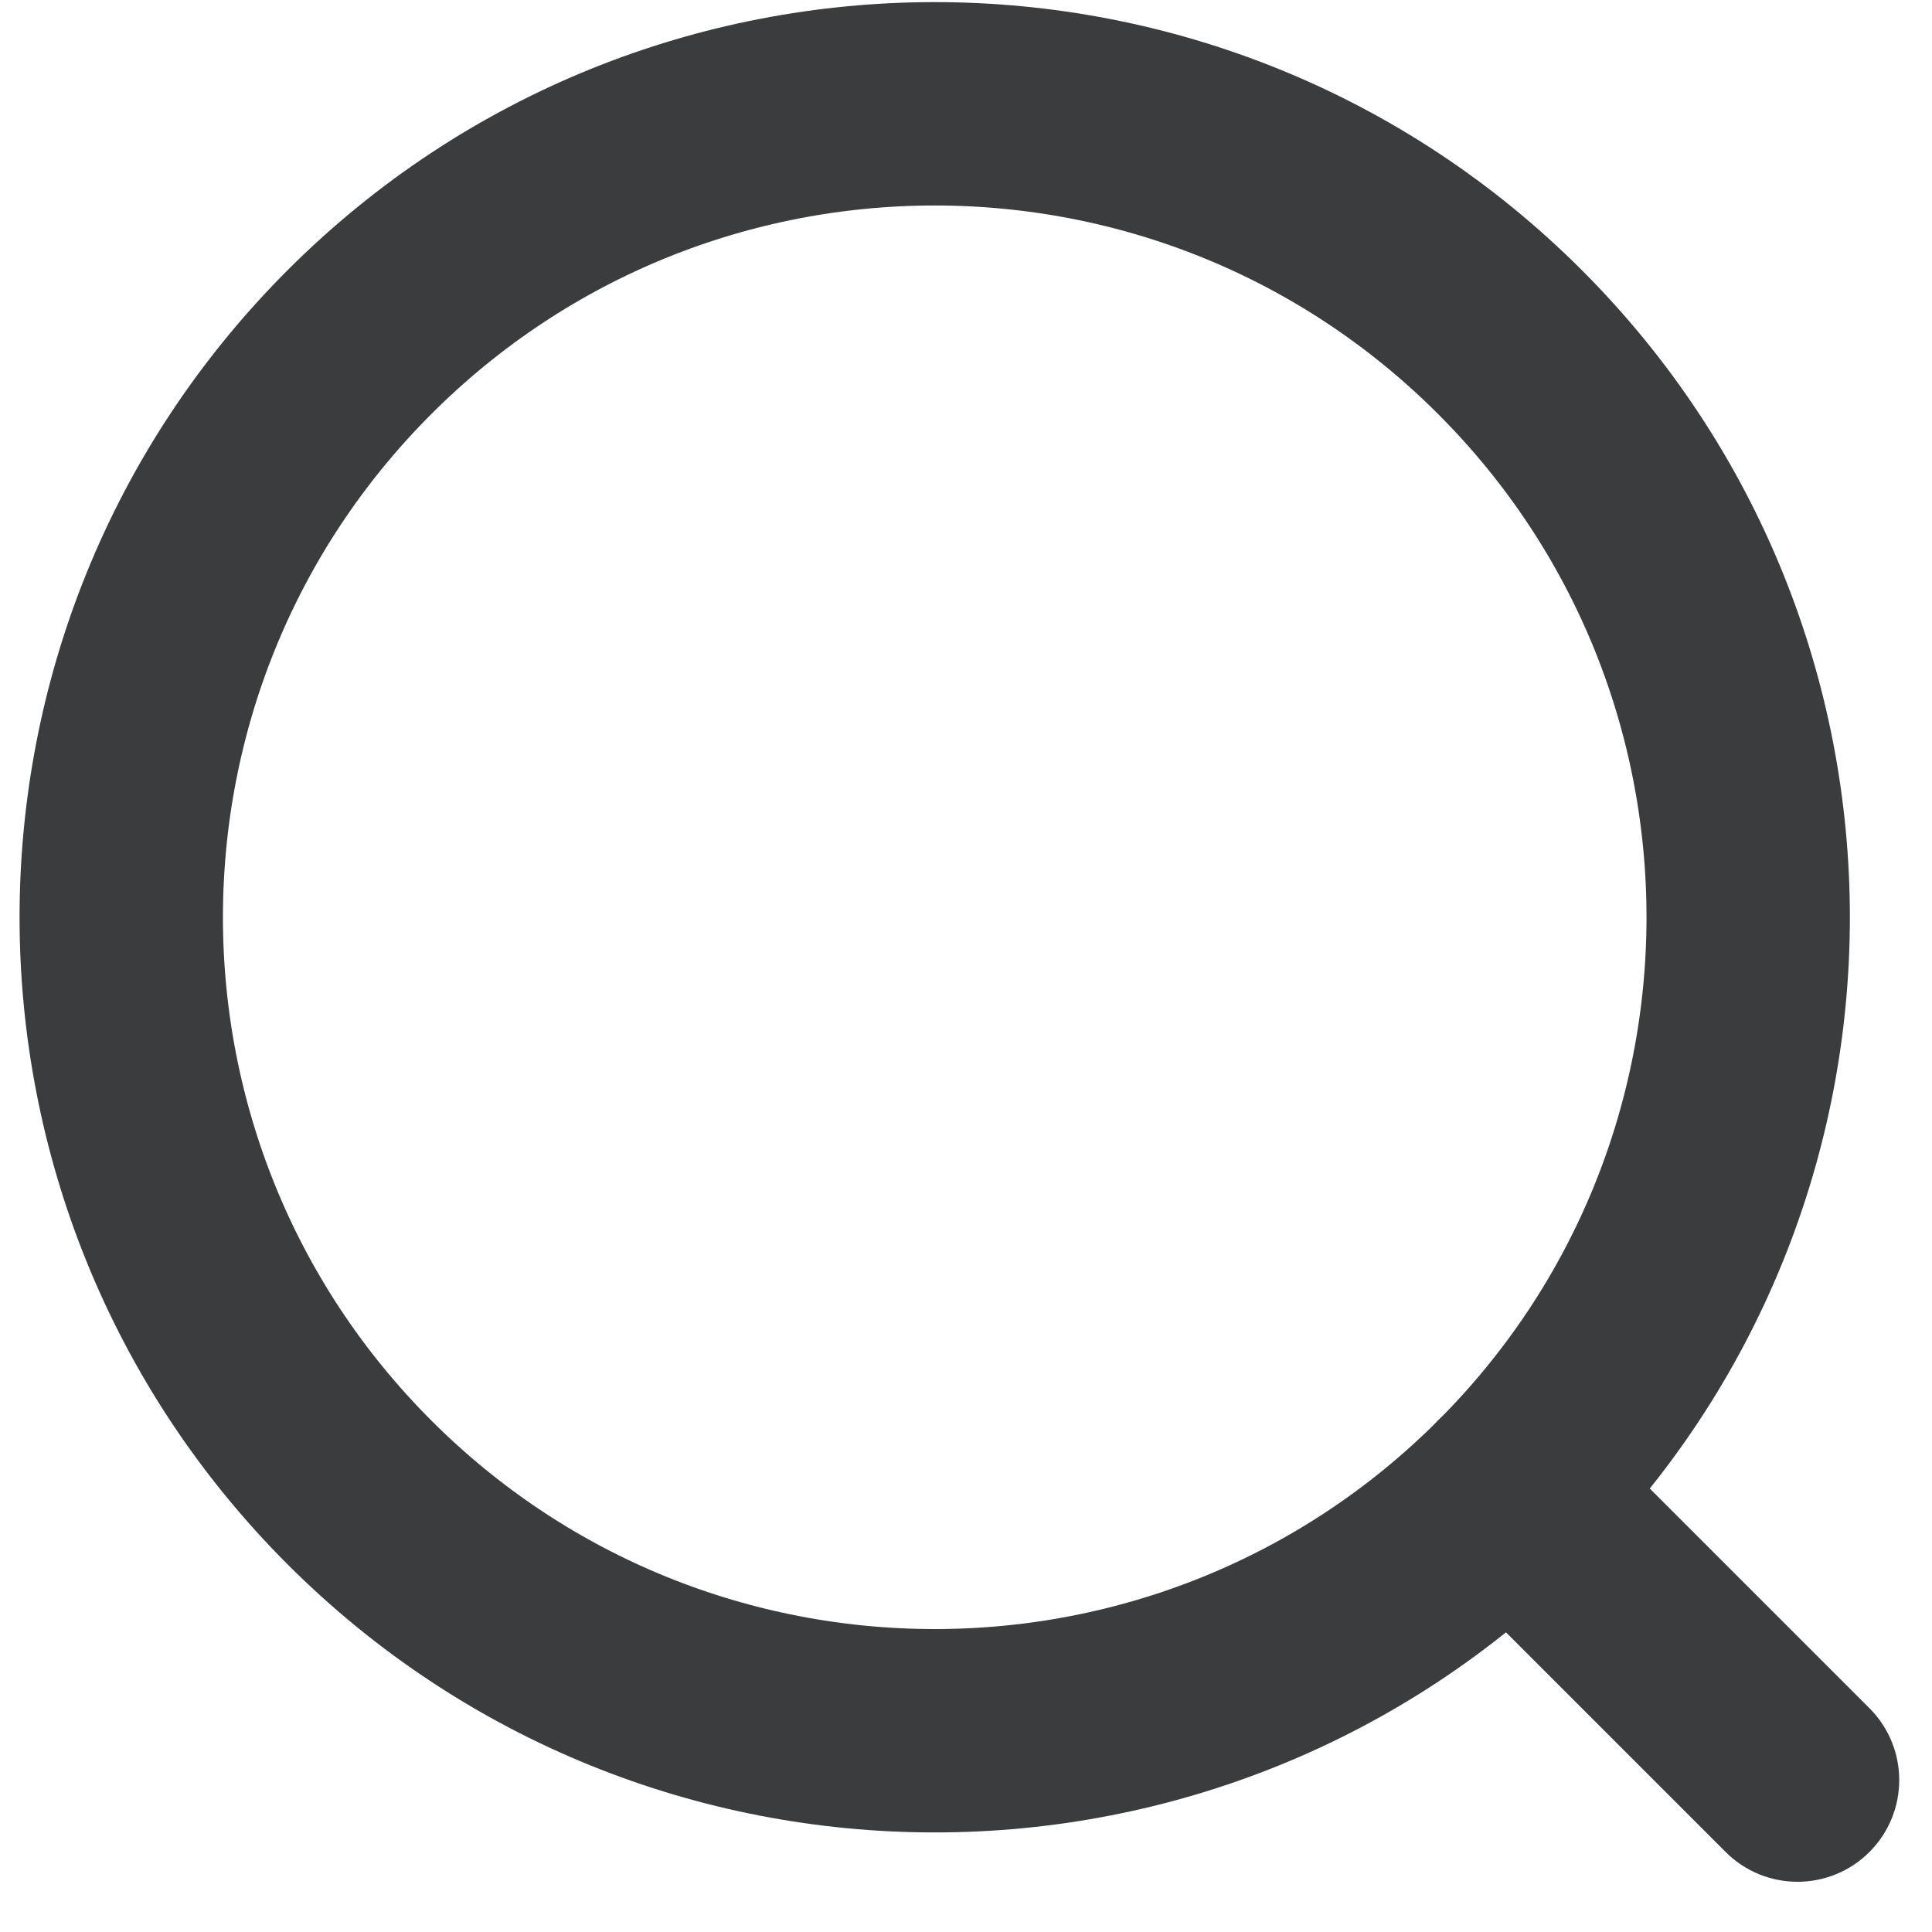
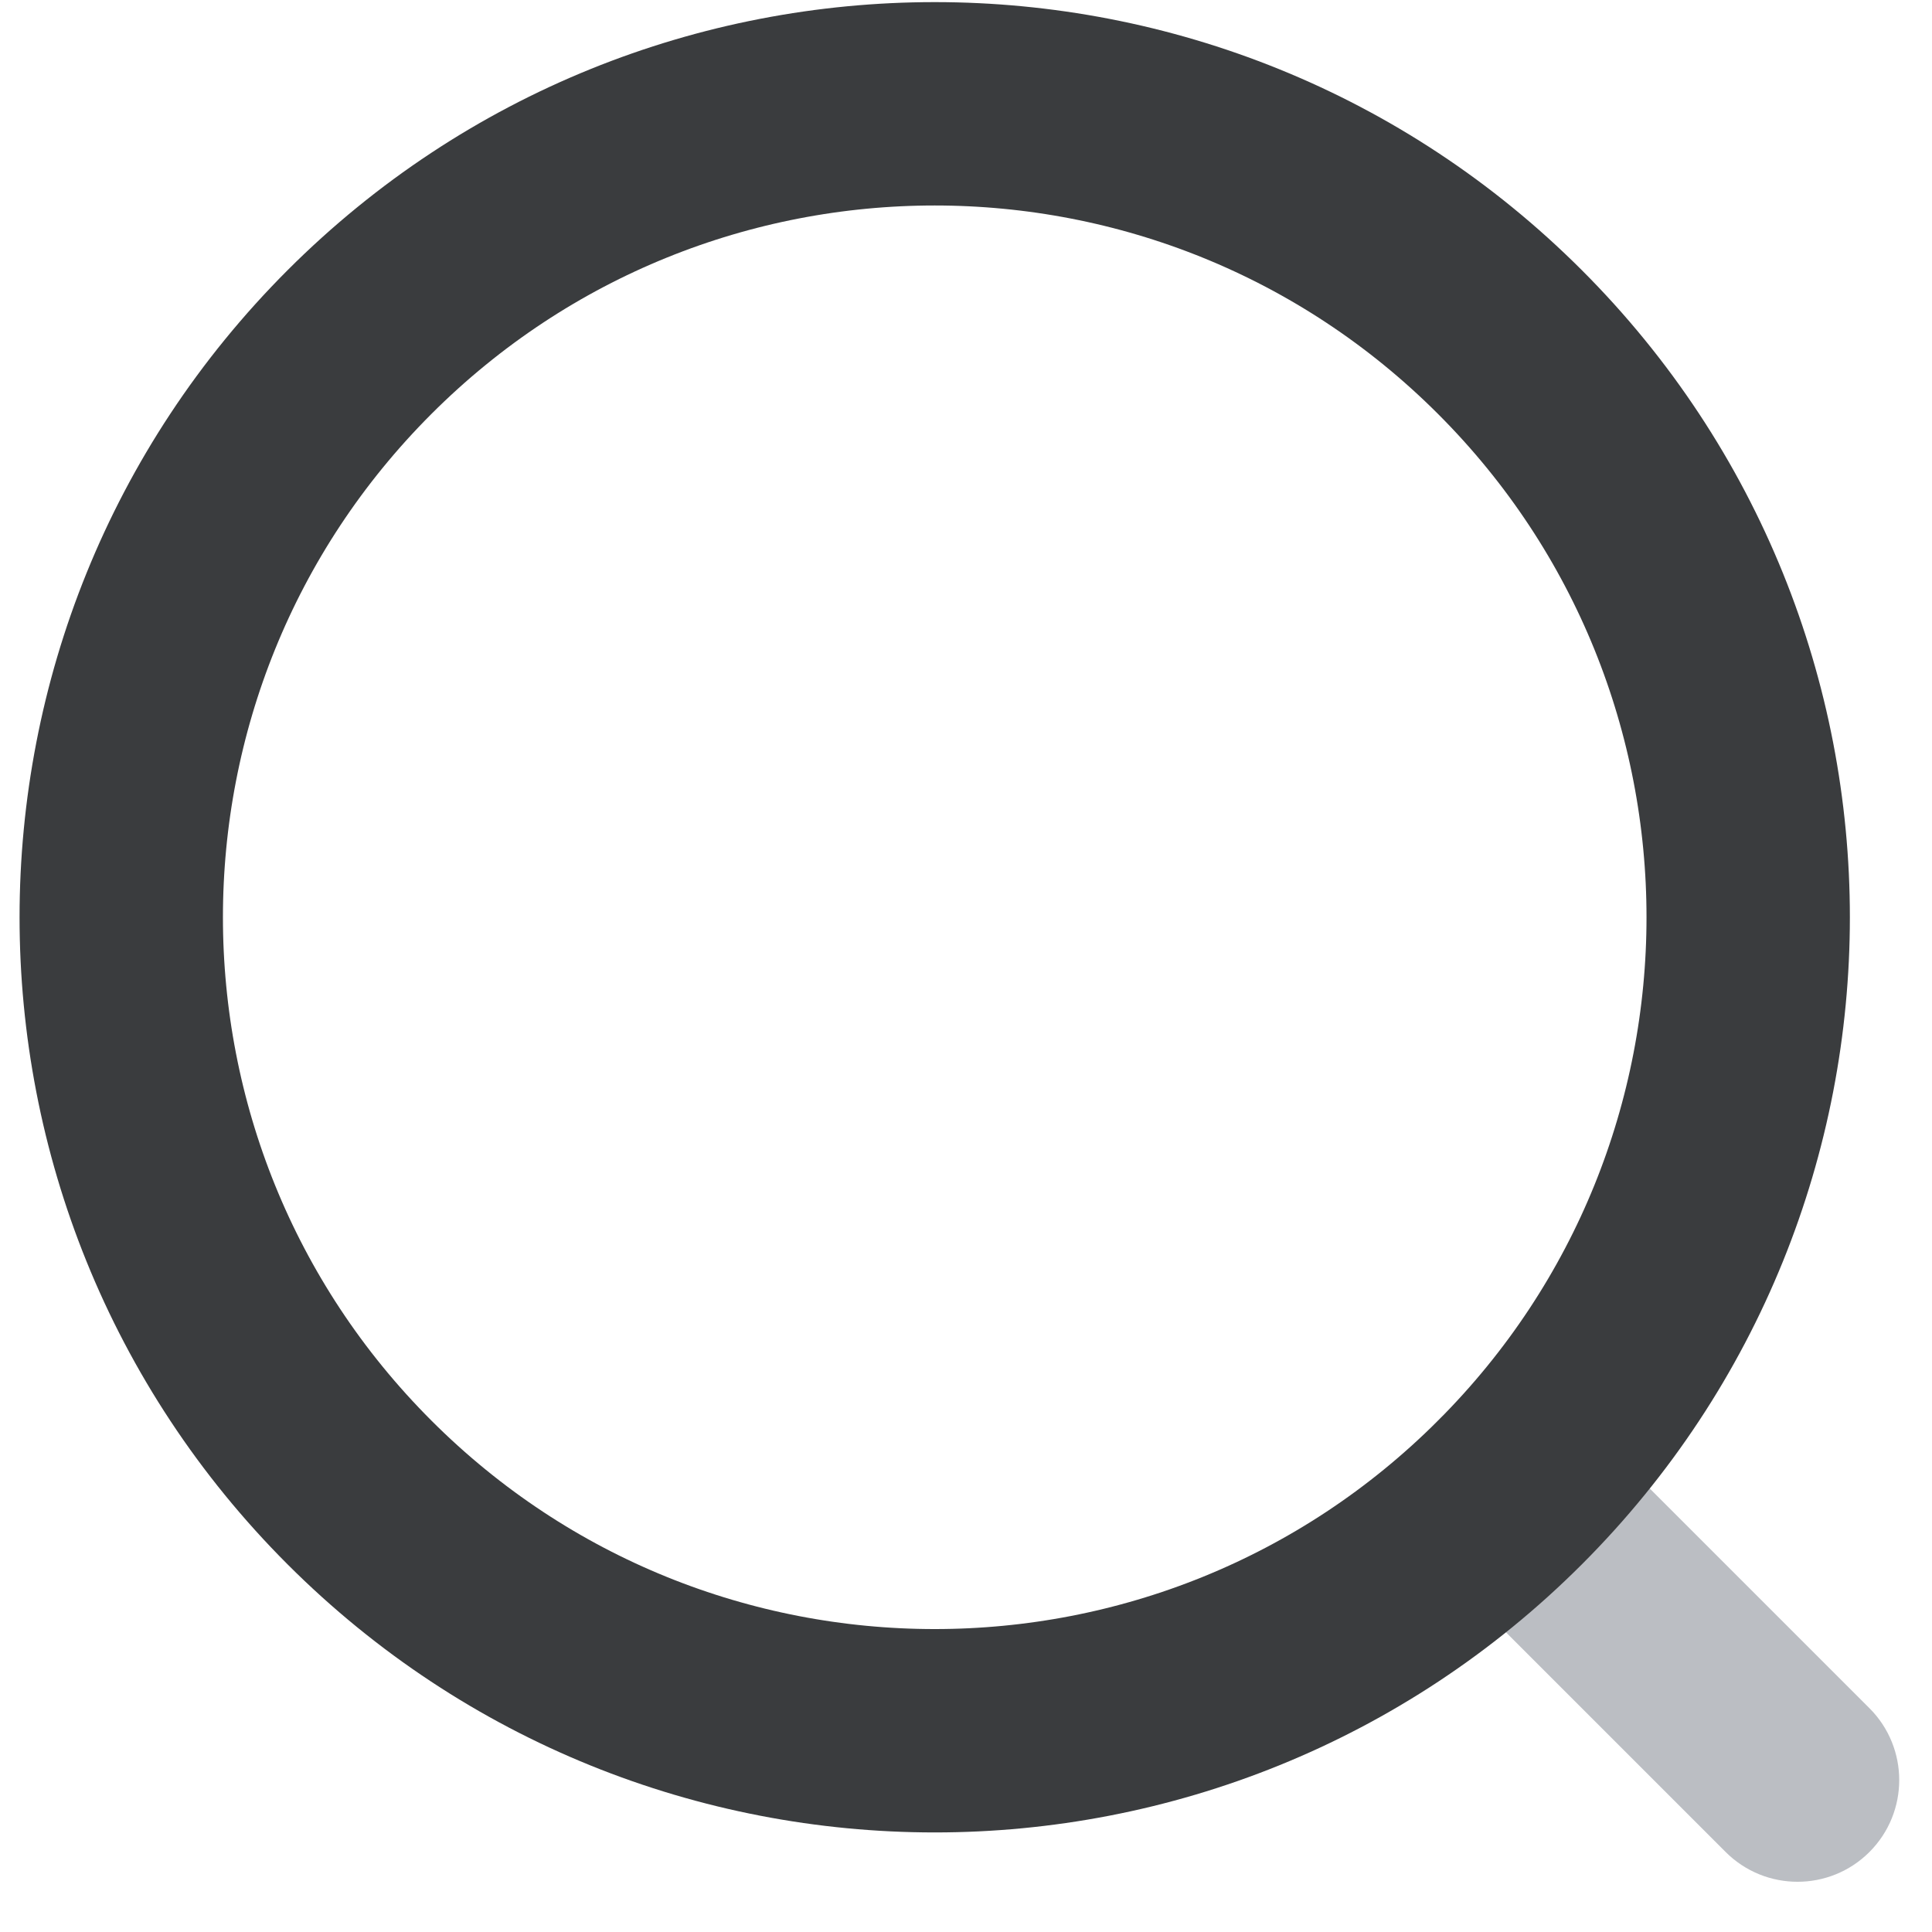
- <svg xmlns="http://www.w3.org/2000/svg" width="15px" height="15px" viewBox="0 0 19 19" version="1.1">
+ <svg xmlns="http://www.w3.org/2000/svg" width="16px" height="16px" viewBox="0 0 19 19" version="1.1">
  <g id="组件" stroke="none" stroke-width="1" fill="none" fill-rule="evenodd">
-     <g id="message/icon/search-24" transform="translate(-2, -2)">
-       <g id="icon" transform="translate(12.96016, 12.78858) rotate(-45) translate(-12.96016, -12.78858) translate(4.960155, 2.288582)">
-         <rect id="矩形" fill="#3A3C3E" x="7" y="15" width="2" height="6" rx="1" />
+     <g id="Icon/Seach" transform="translate(0, -3)">
+       <g id="icon" transform="translate(10.96016, 13.78858) rotate(-45) translate(-10.96016, -13.78858) translate(2.960155, 3.288582)">
+         <rect id="矩形" fill="#BBBEC3" x="7" y="15" width="2" height="6" rx="1" />
        <circle id="Oval" stroke="#3A3C3E" stroke-width="2" stroke-linecap="round" stroke-linejoin="round" cx="8" cy="8" r="8" />
      </g>
    </g>
  </g>
</svg>
